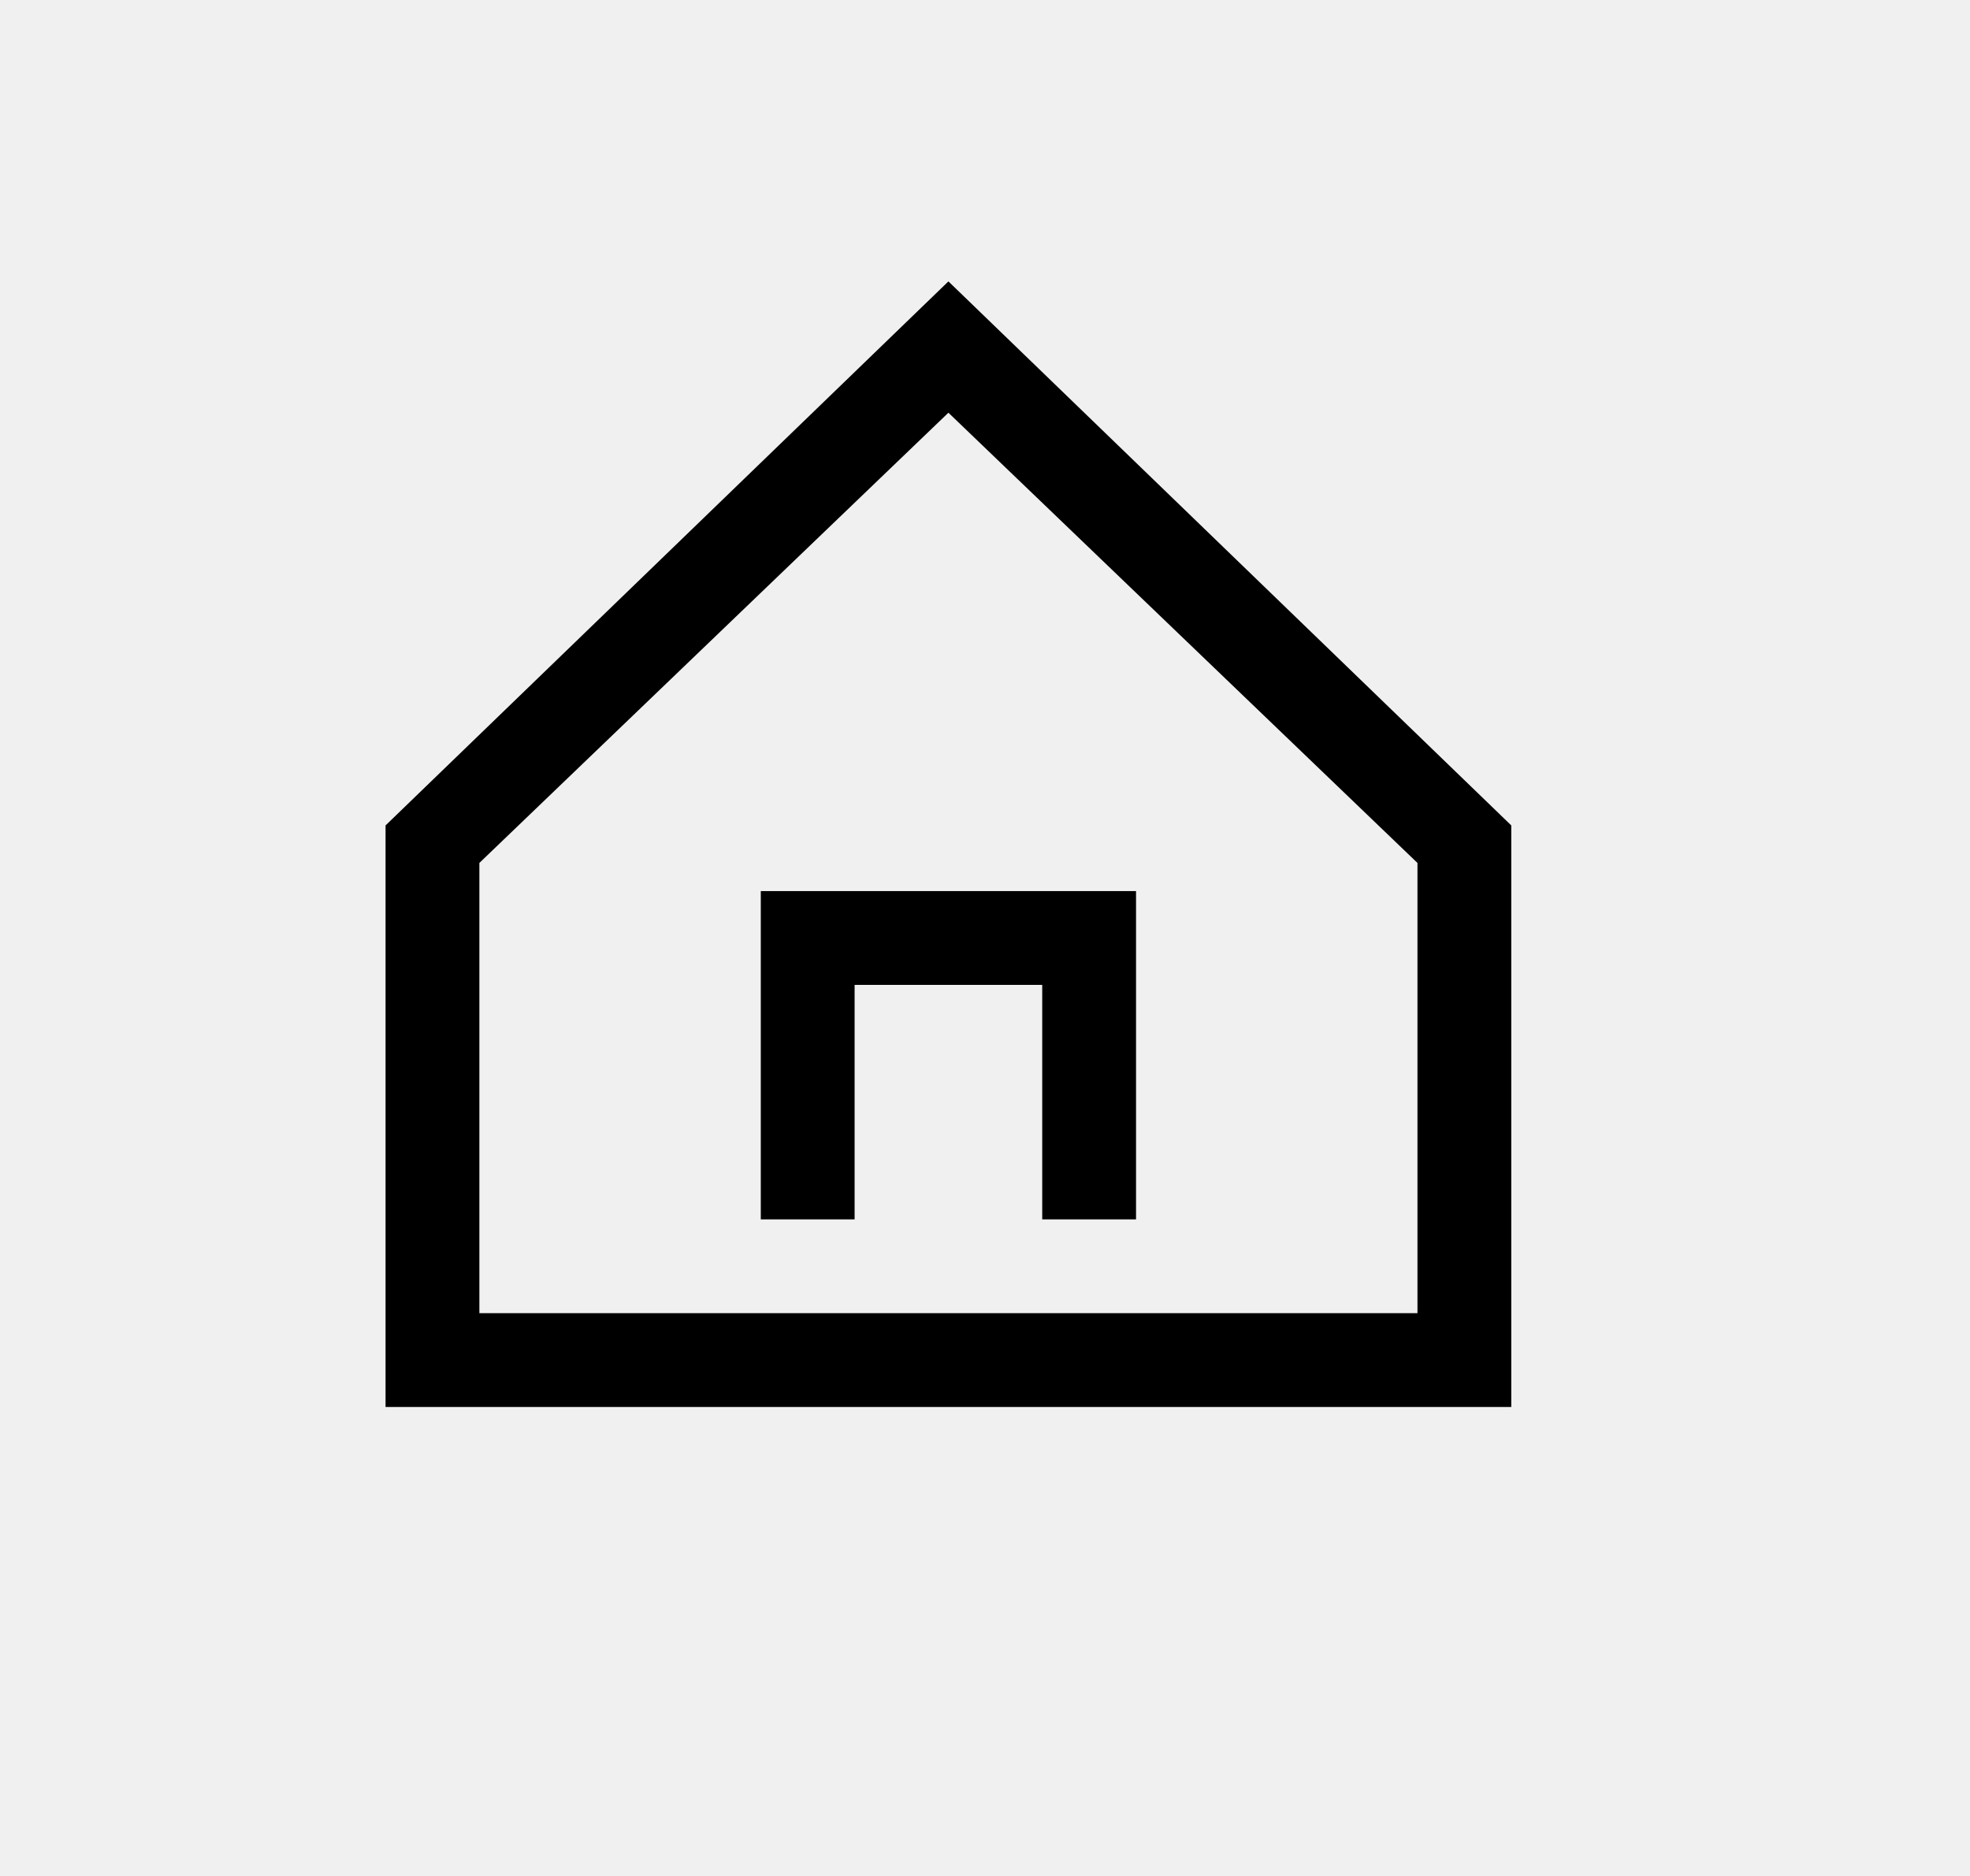
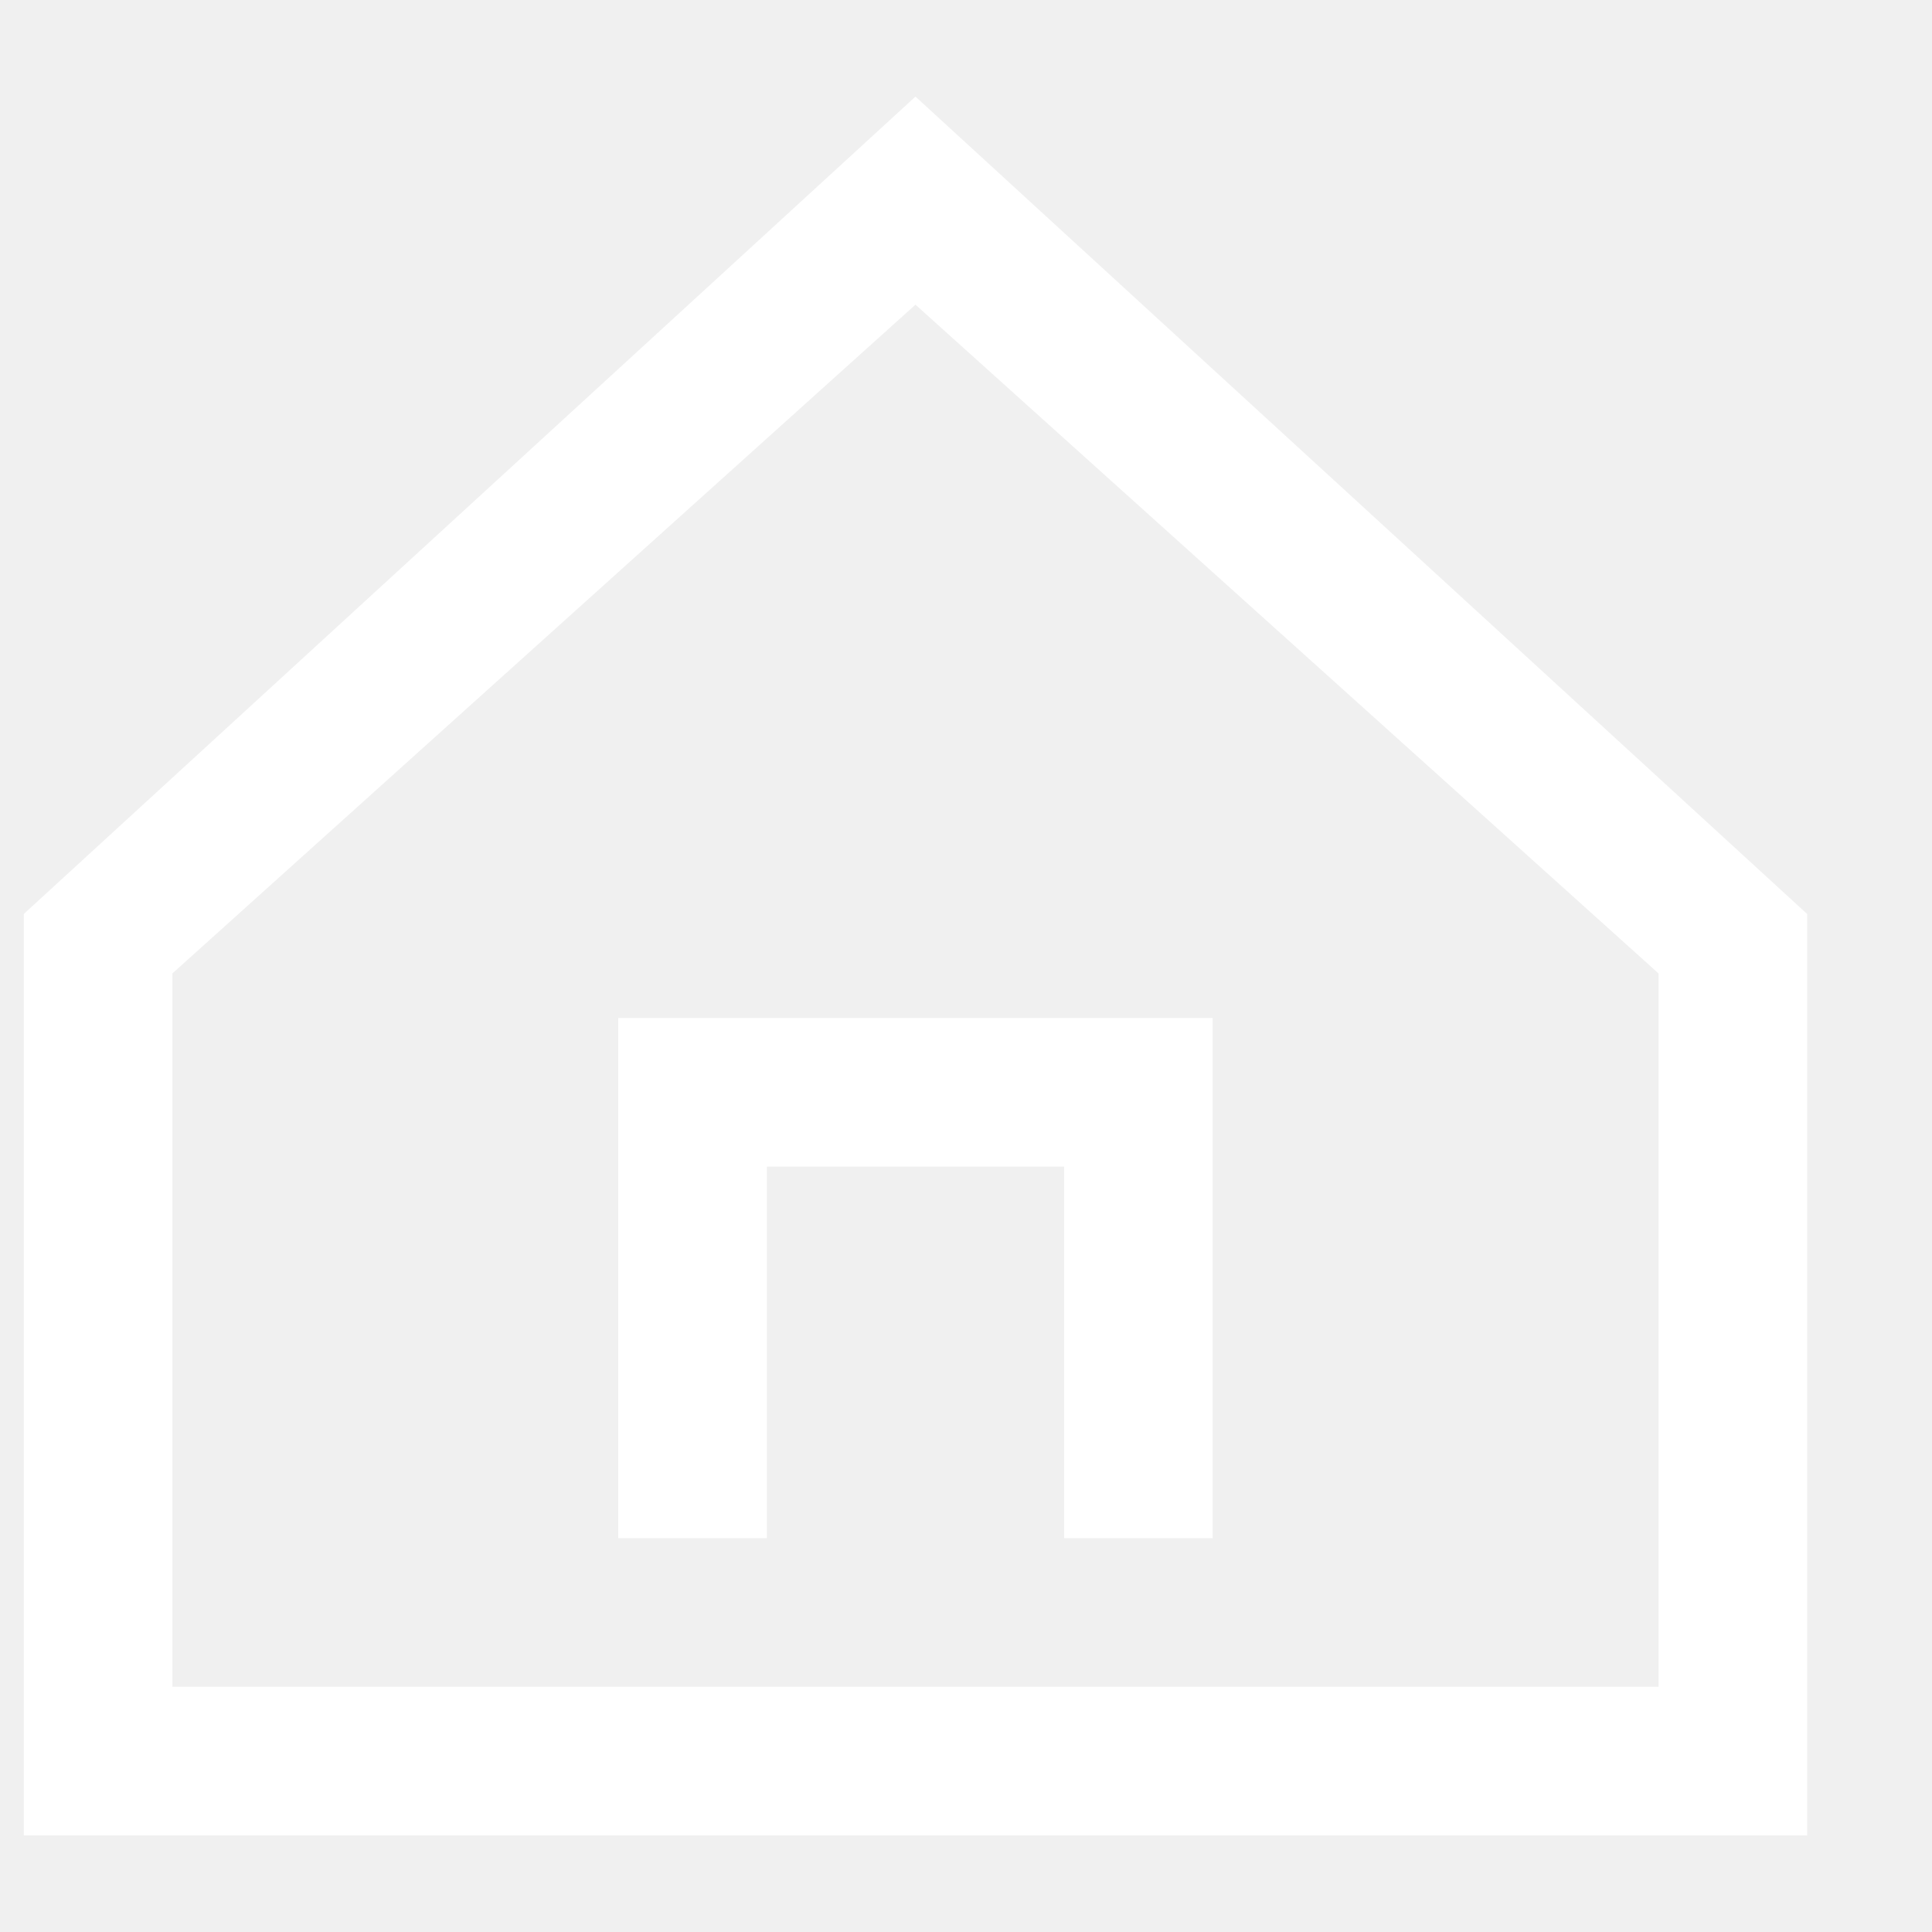
- <svg xmlns="http://www.w3.org/2000/svg" width="21" height="20" viewBox="0 0 21 20" fill="none">
-   <path d="m10.11 3-6 5.8V15h12V8.8l-6-5.8Zm5 11h-10V9.2l5-4.8 5 4.8V14Z" fill="#000" />
-   <path d="M8.11 13h1v-2.5h2V13h1V9.5h-4V13Z" fill="#000" />
+ <svg xmlns="http://www.w3.org/2000/svg" width="13" height="13" viewBox="0 0 13 13" fill="none">
+   <path fill-rule="evenodd" clip-rule="evenodd" d="m.16 6.15 6-5.5 6 5.5v6.2h-12v-6.2Zm1 .4v4.8h10v-4.8l-5-4.5-5 4.5Zm4 3.8h-1v-3.5h4v3.5h-1v-2.5h-2v2.5Z" fill="#fff" />
</svg>
